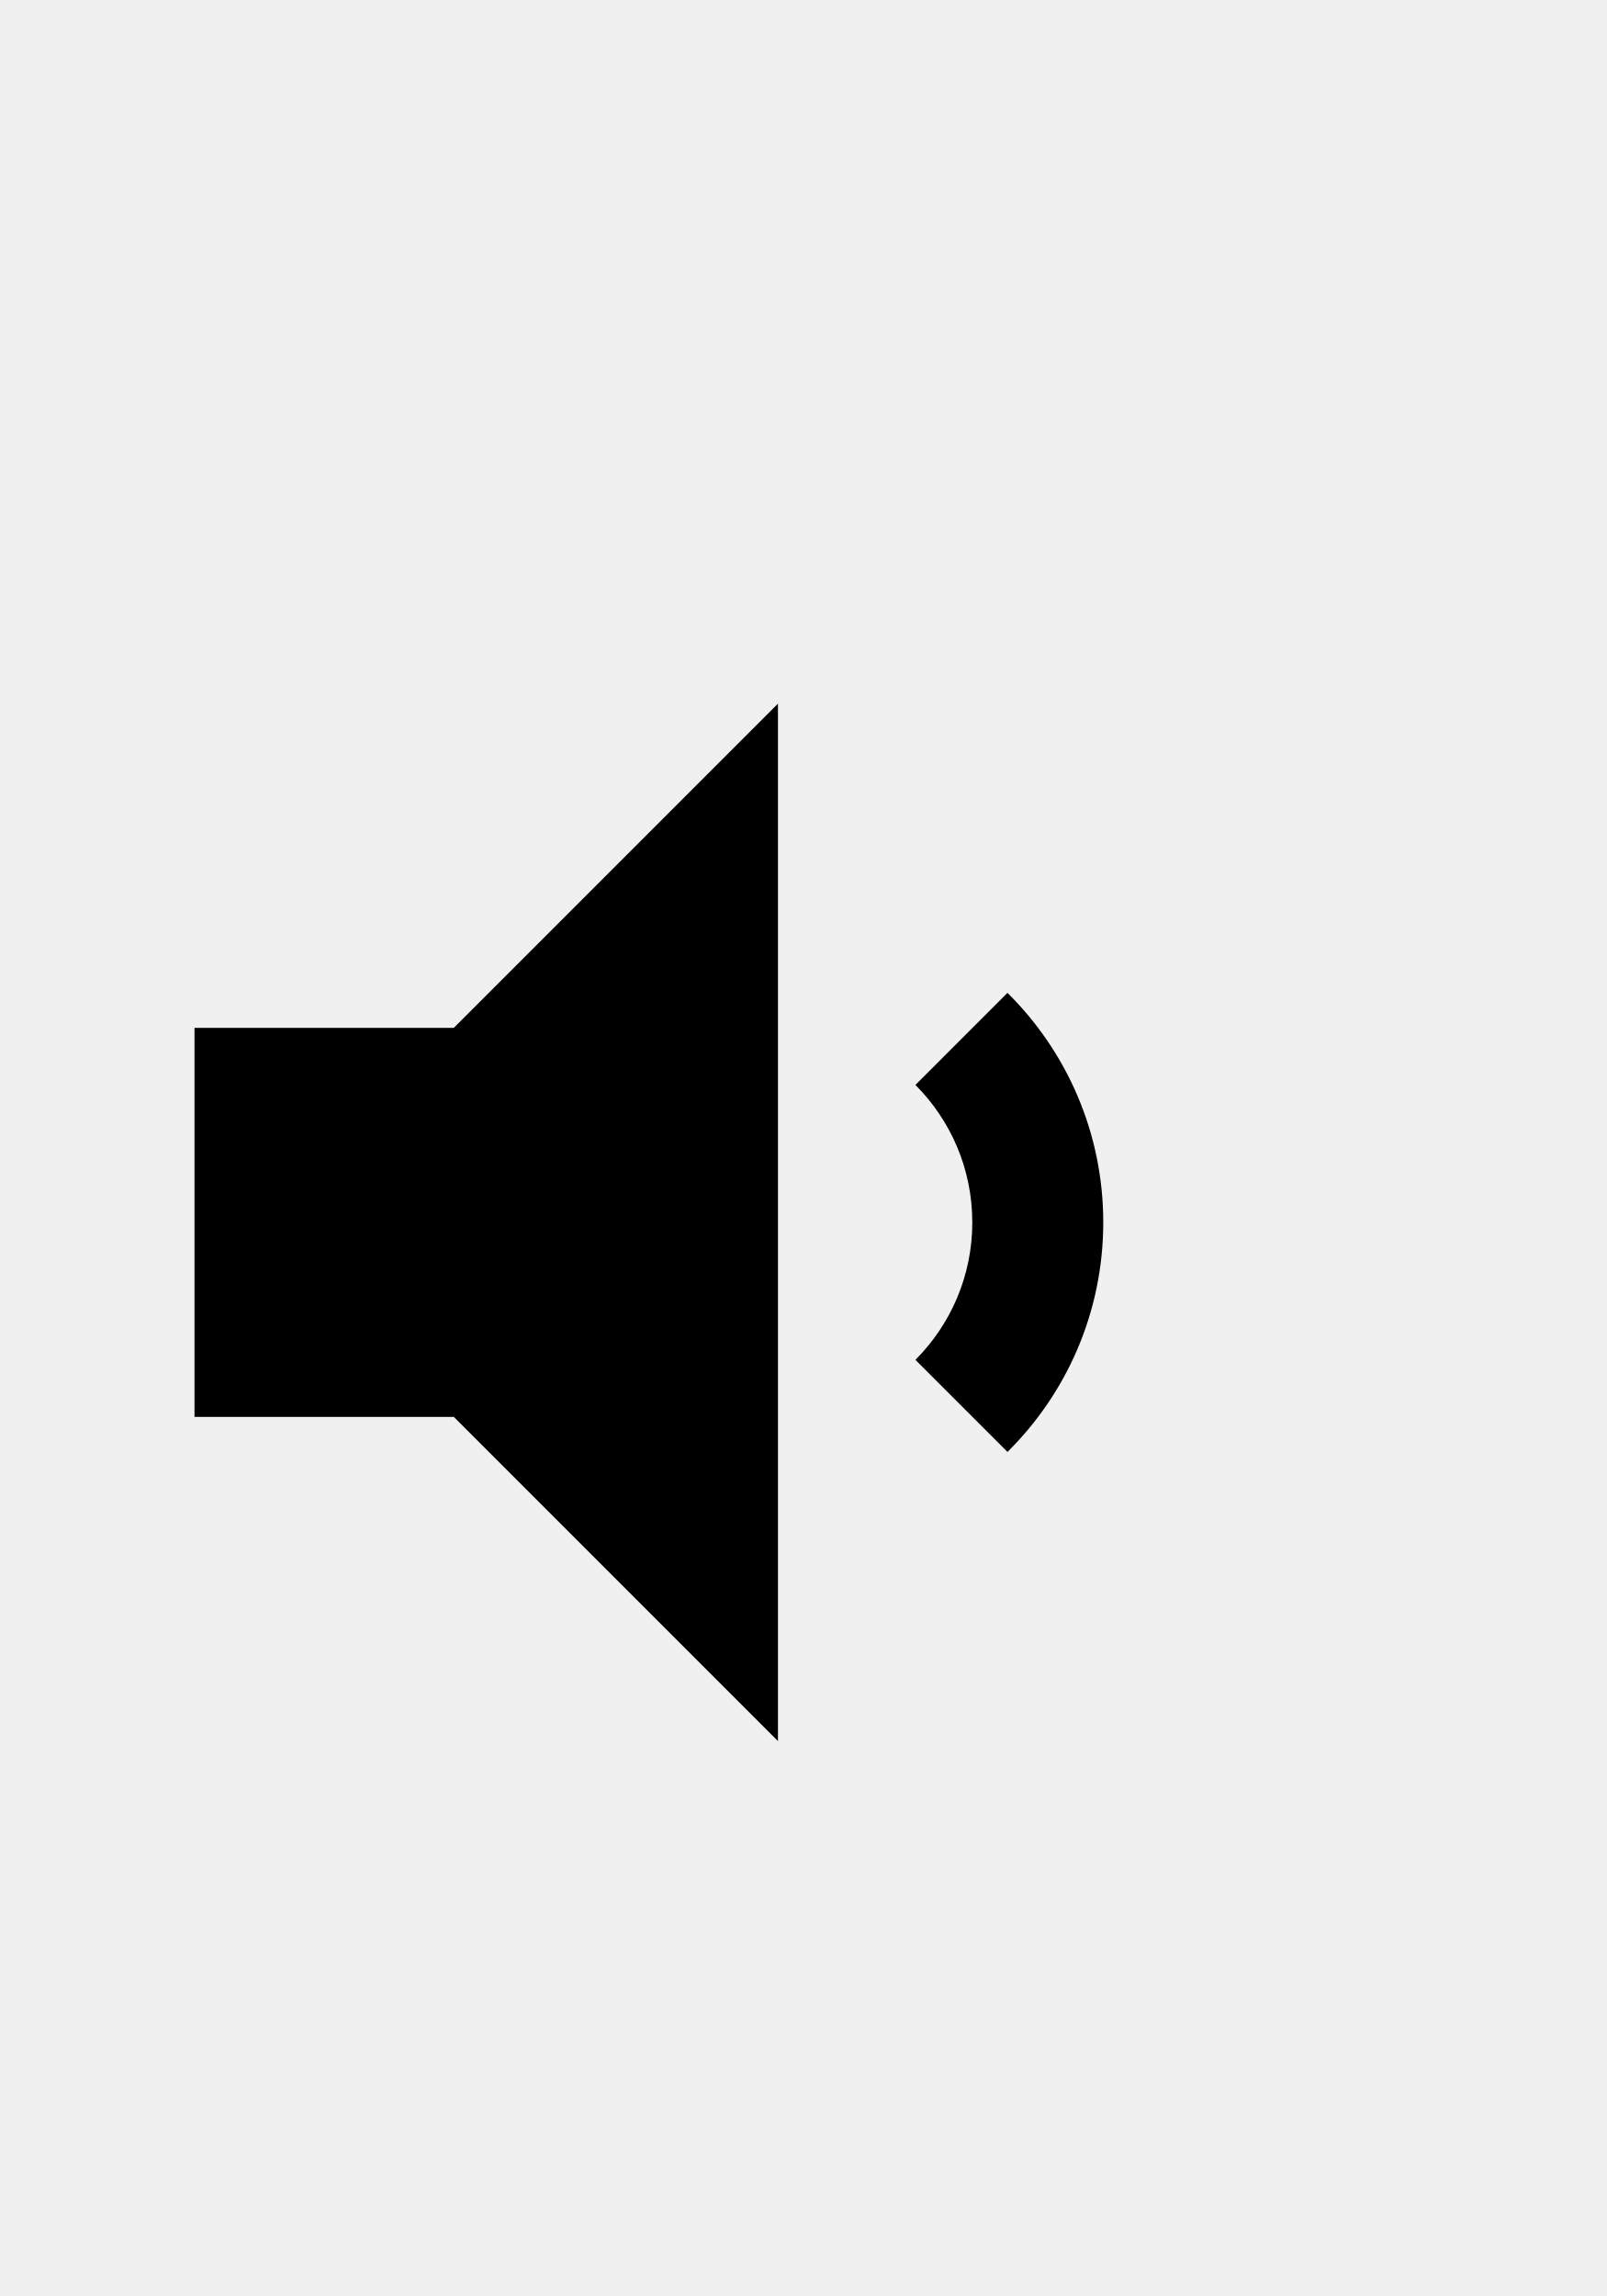
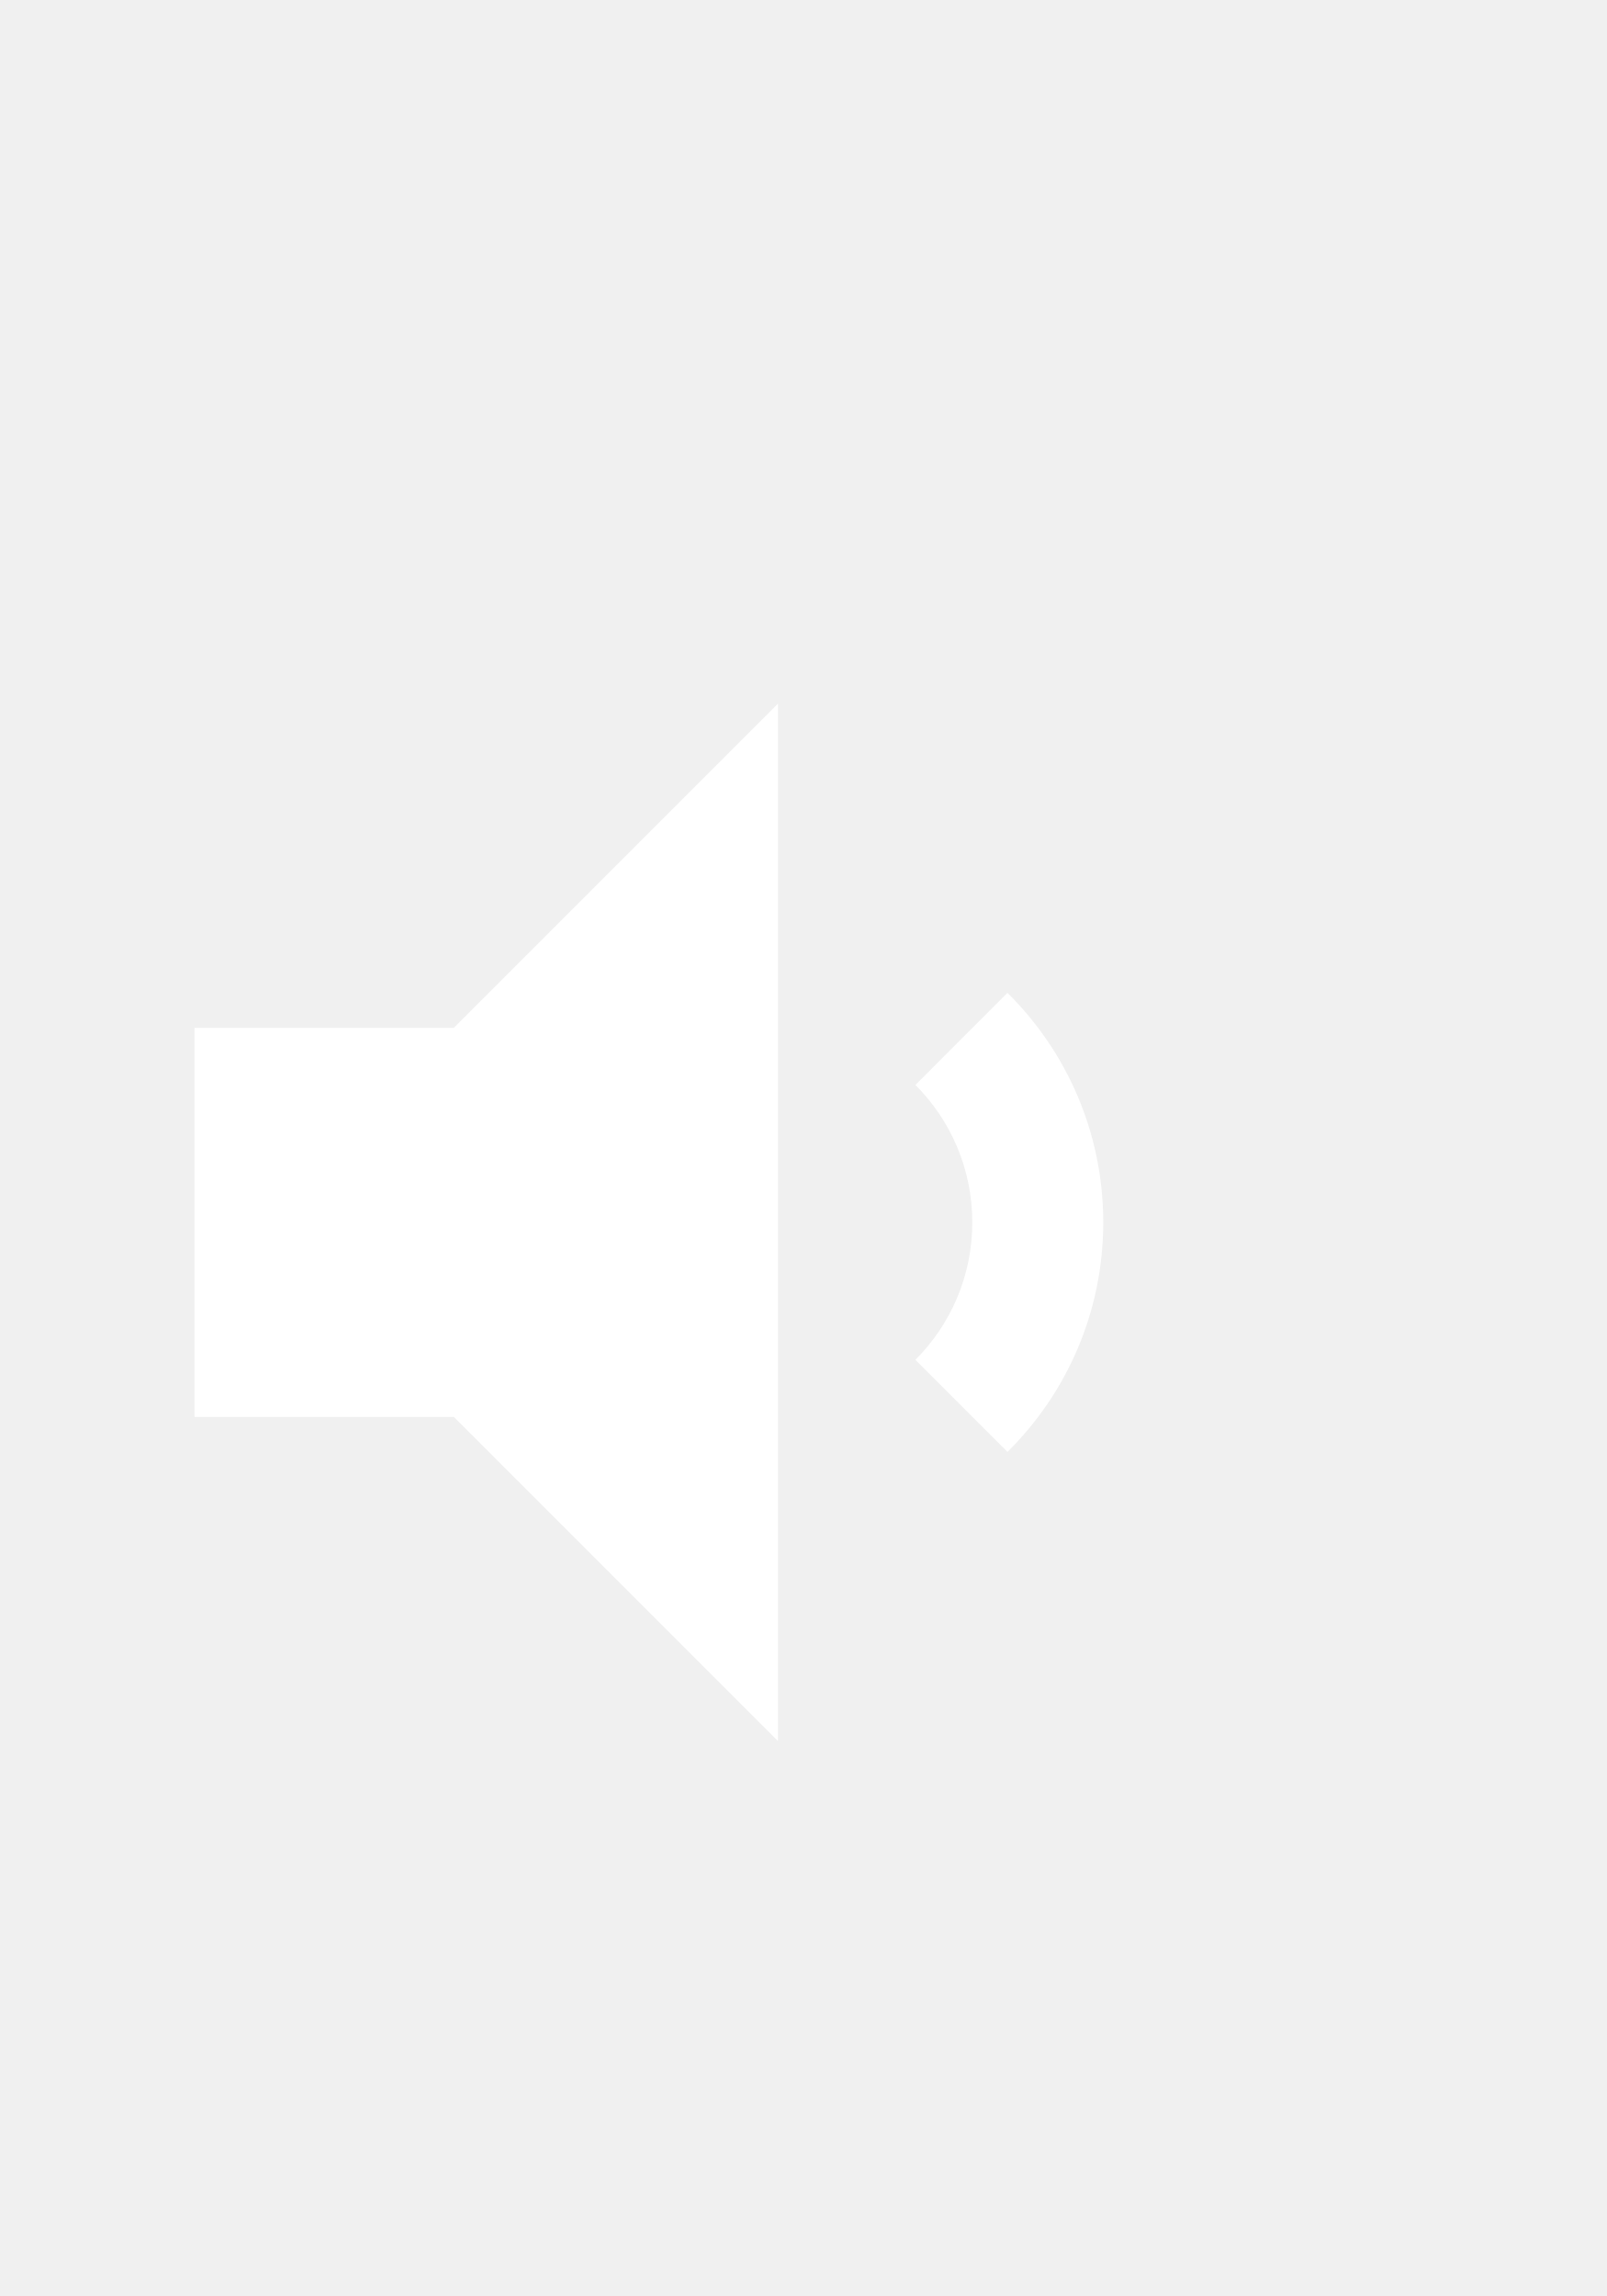
<svg xmlns="http://www.w3.org/2000/svg" width="28" height="40" viewBox="0 -10 28 40">
-   <path transform="scale(0.0220625 0.0220625)" d="M358.4 358.4h-204.8v307.2h204.8l256 256v-819.2l-256 256z" />
-   <path transform="scale(0.0220625 0.0220625)" d="M795.648 693.248l-72.704-72.704c27.756-27.789 44.921-66.162 44.921-108.544s-17.165-80.755-44.922-108.546l0.002 0.002 72.704-72.704c46.713 46.235 75.639 110.363 75.639 181.248s-28.926 135.013-75.617 181.227l-0.021 0.021zM795.648 693.248l-72.704-72.704c27.756-27.789 44.921-66.162 44.921-108.544s-17.165-80.755-44.922-108.546l0.002 0.002 72.704-72.704c46.713 46.235 75.639 110.363 75.639 181.248s-28.926 135.013-75.617 181.227l-0.021 0.021z" />
+   <path fill="#fff" transform="scale(0.0220625 0.0220625)" d="M358.4 358.4h-204.8v307.2h204.8l256 256v-819.2l-256 256z" />
+   <path fill="#fff" transform="scale(0.0220625 0.0220625)" d="M795.648 693.248l-72.704-72.704c27.756-27.789 44.921-66.162 44.921-108.544s-17.165-80.755-44.922-108.546l0.002 0.002 72.704-72.704c46.713 46.235 75.639 110.363 75.639 181.248s-28.926 135.013-75.617 181.227l-0.021 0.021zM795.648 693.248l-72.704-72.704c27.756-27.789 44.921-66.162 44.921-108.544s-17.165-80.755-44.922-108.546l0.002 0.002 72.704-72.704c46.713 46.235 75.639 110.363 75.639 181.248s-28.926 135.013-75.617 181.227l-0.021 0.021z" />
</svg>
